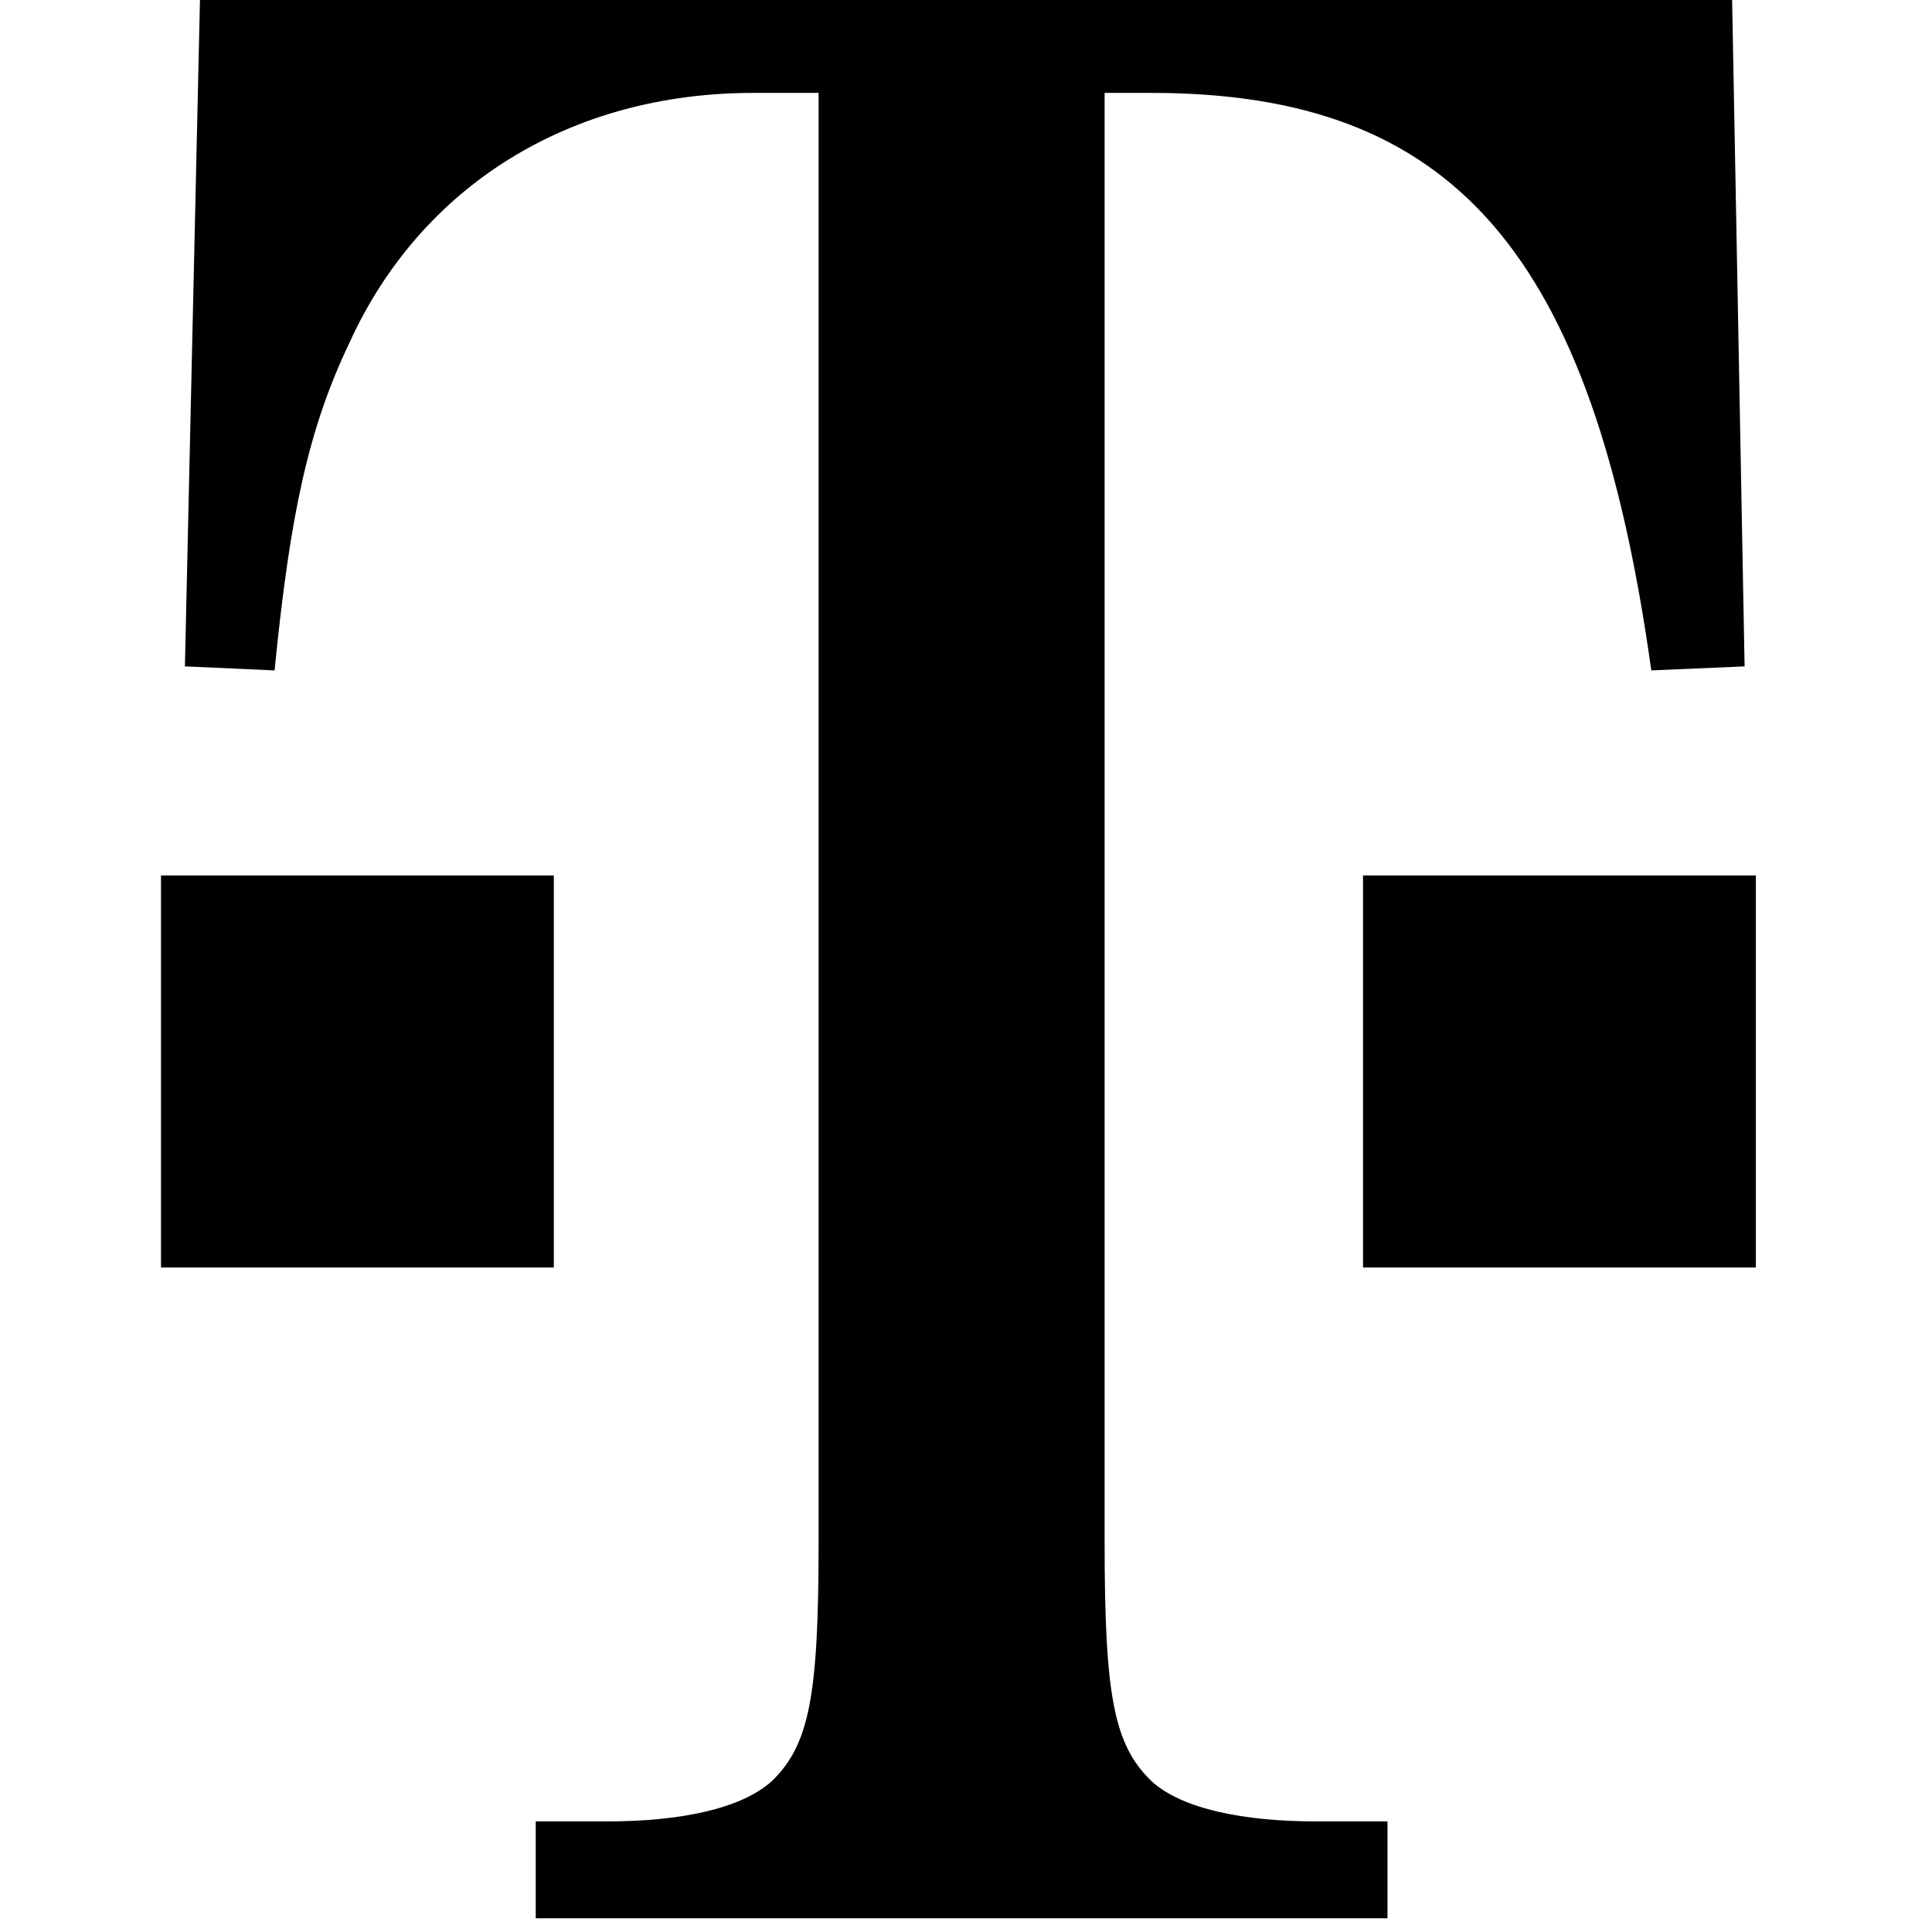
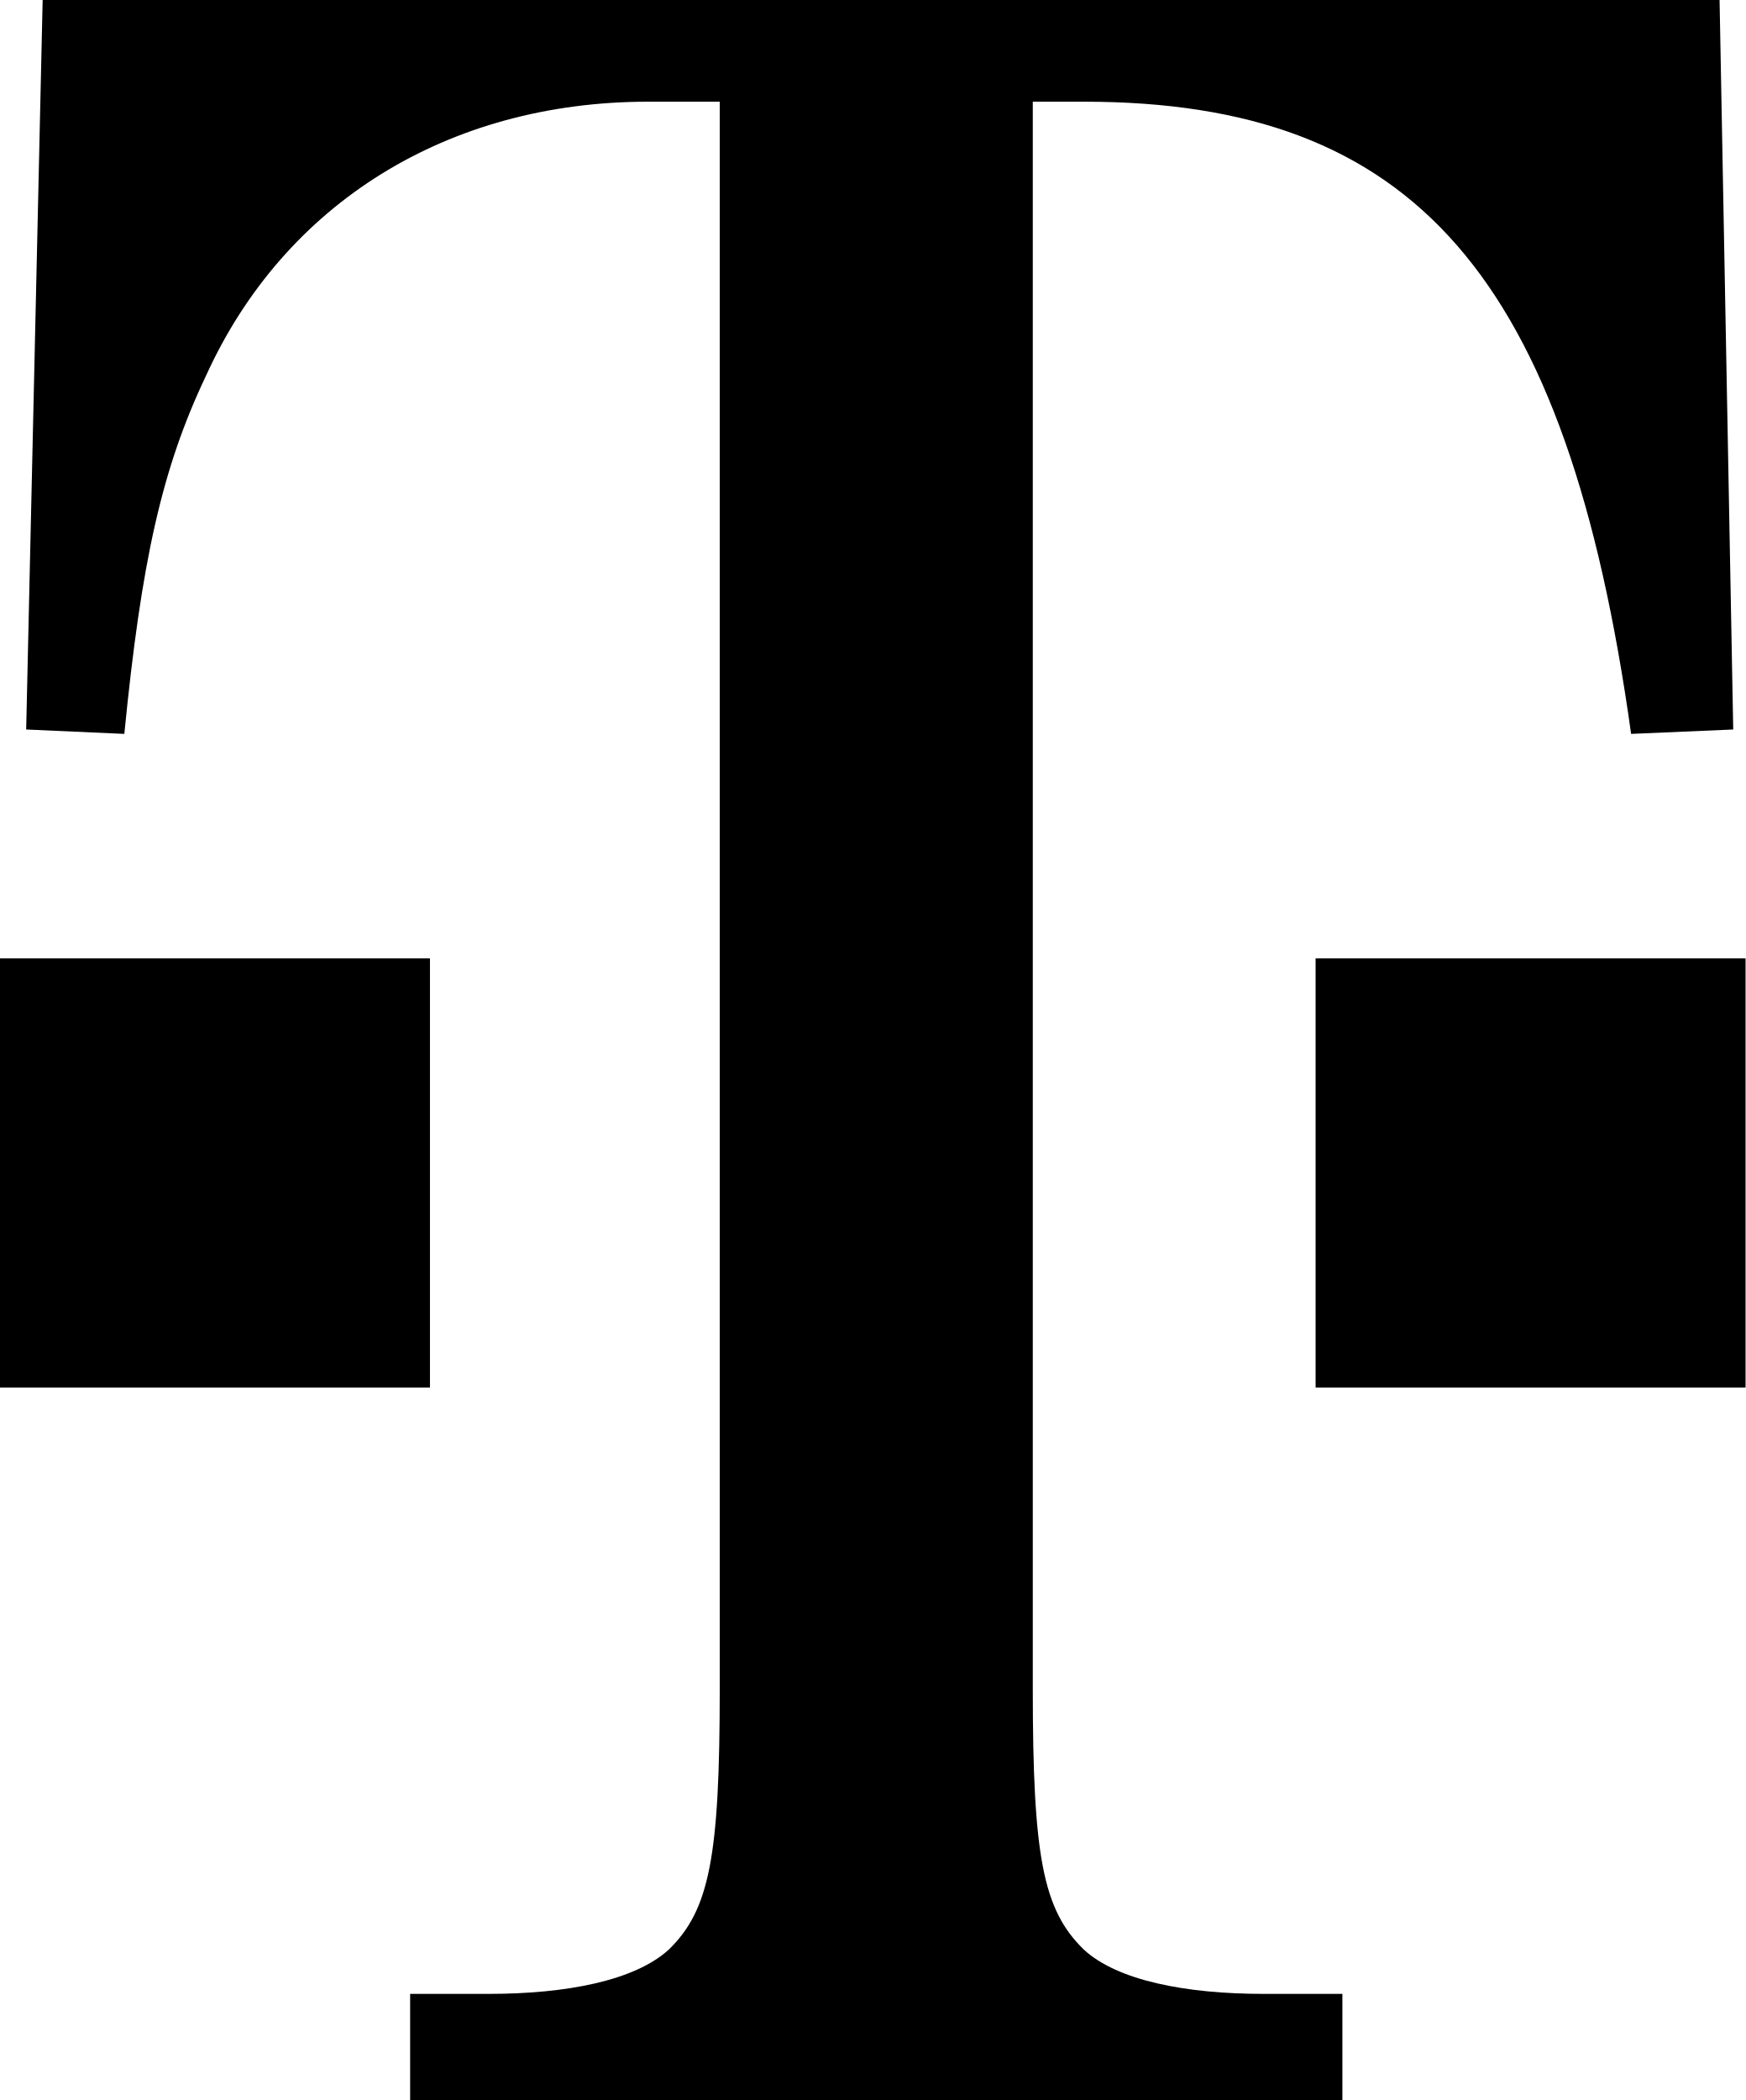
- <svg xmlns="http://www.w3.org/2000/svg" t="1788800143837" class="icon" viewBox="0 0 1024 1024" version="1.1" p-id="2614" width="200" height="200">
-   <path d="M585.472 49.237h24.747c159.573 0 233.941 83.499 265.003 306.091l49.451-2.133L918.059 0H105.984l-7.979 353.195 47.531 2.133c8.235-83.456 18.133-128.427 39.552-173.397 37.888-83.456 116.992-132.693 214.187-132.693h34.603v768.427c0 81.365-4.949 107.051-24.704 126.293-16.469 14.976-49.408 21.419-87.339 21.419h-37.888v51.371h451.456v-51.371h-38.101c-37.675 0-70.827-6.443-87.083-21.419-19.797-19.243-24.747-44.971-24.747-126.293V49.237M85.333 464h208.213v207.787H85.333z m637.099 0h208.213v207.787h-208.213z" p-id="2615" />
+ <svg xmlns="http://www.w3.org/2000/svg" xml:space="preserve" width="165.567mm" height="199.145mm" version="1.1" style="shape-rendering:geometricPrecision; text-rendering:geometricPrecision; image-rendering:optimizeQuality; fill-rule:evenodd; clip-rule:evenodd" viewBox="0 0 4716.36 5672.88">
+   <defs>
+     <style type="text/css">
+    
+     .fil0 {fill:black;fill-rule:nonzero}
+    
+   </style>
+   </defs>
+   <g id="圖層_x0020_1">
+     <g id="_528458693504">
+       <g>
+         <g p-id="2615">
+           <path class="fil0" d="M2790.49 274.72l138.08 0c890.33,0 1305.26,465.87 1478.57,1707.81l275.91 -11.9 -36.9 -1970.63 -4530.91 0 -44.52 1970.63 265.19 11.9c45.95,-465.64 101.17,-716.55 220.68,-967.46 211.39,-465.64 652.75,-740.36 1195.04,-740.36l193.06 0 0 4287.39c0,453.97 -27.61,597.28 -137.83,704.64 -91.89,83.56 -275.67,119.5 -487.3,119.5l-211.4 0 0 286.62 2518.87 0 0 -286.62 -212.58 0c-210.2,0 -395.17,-35.95 -485.87,-119.5 -110.46,-107.36 -138.08,-250.91 -138.08,-704.64l0 -4287.39 0 0zm-2790.49 2314.14l1161.71 0 0 1159.33 -1161.71 0 0 -1159.33zm3554.65 0l1161.72 0 0 1159.33 -1161.72 0 0 -1159.33z" />
+         </g>
+       </g>
+     </g>
+   </g>
</svg>
